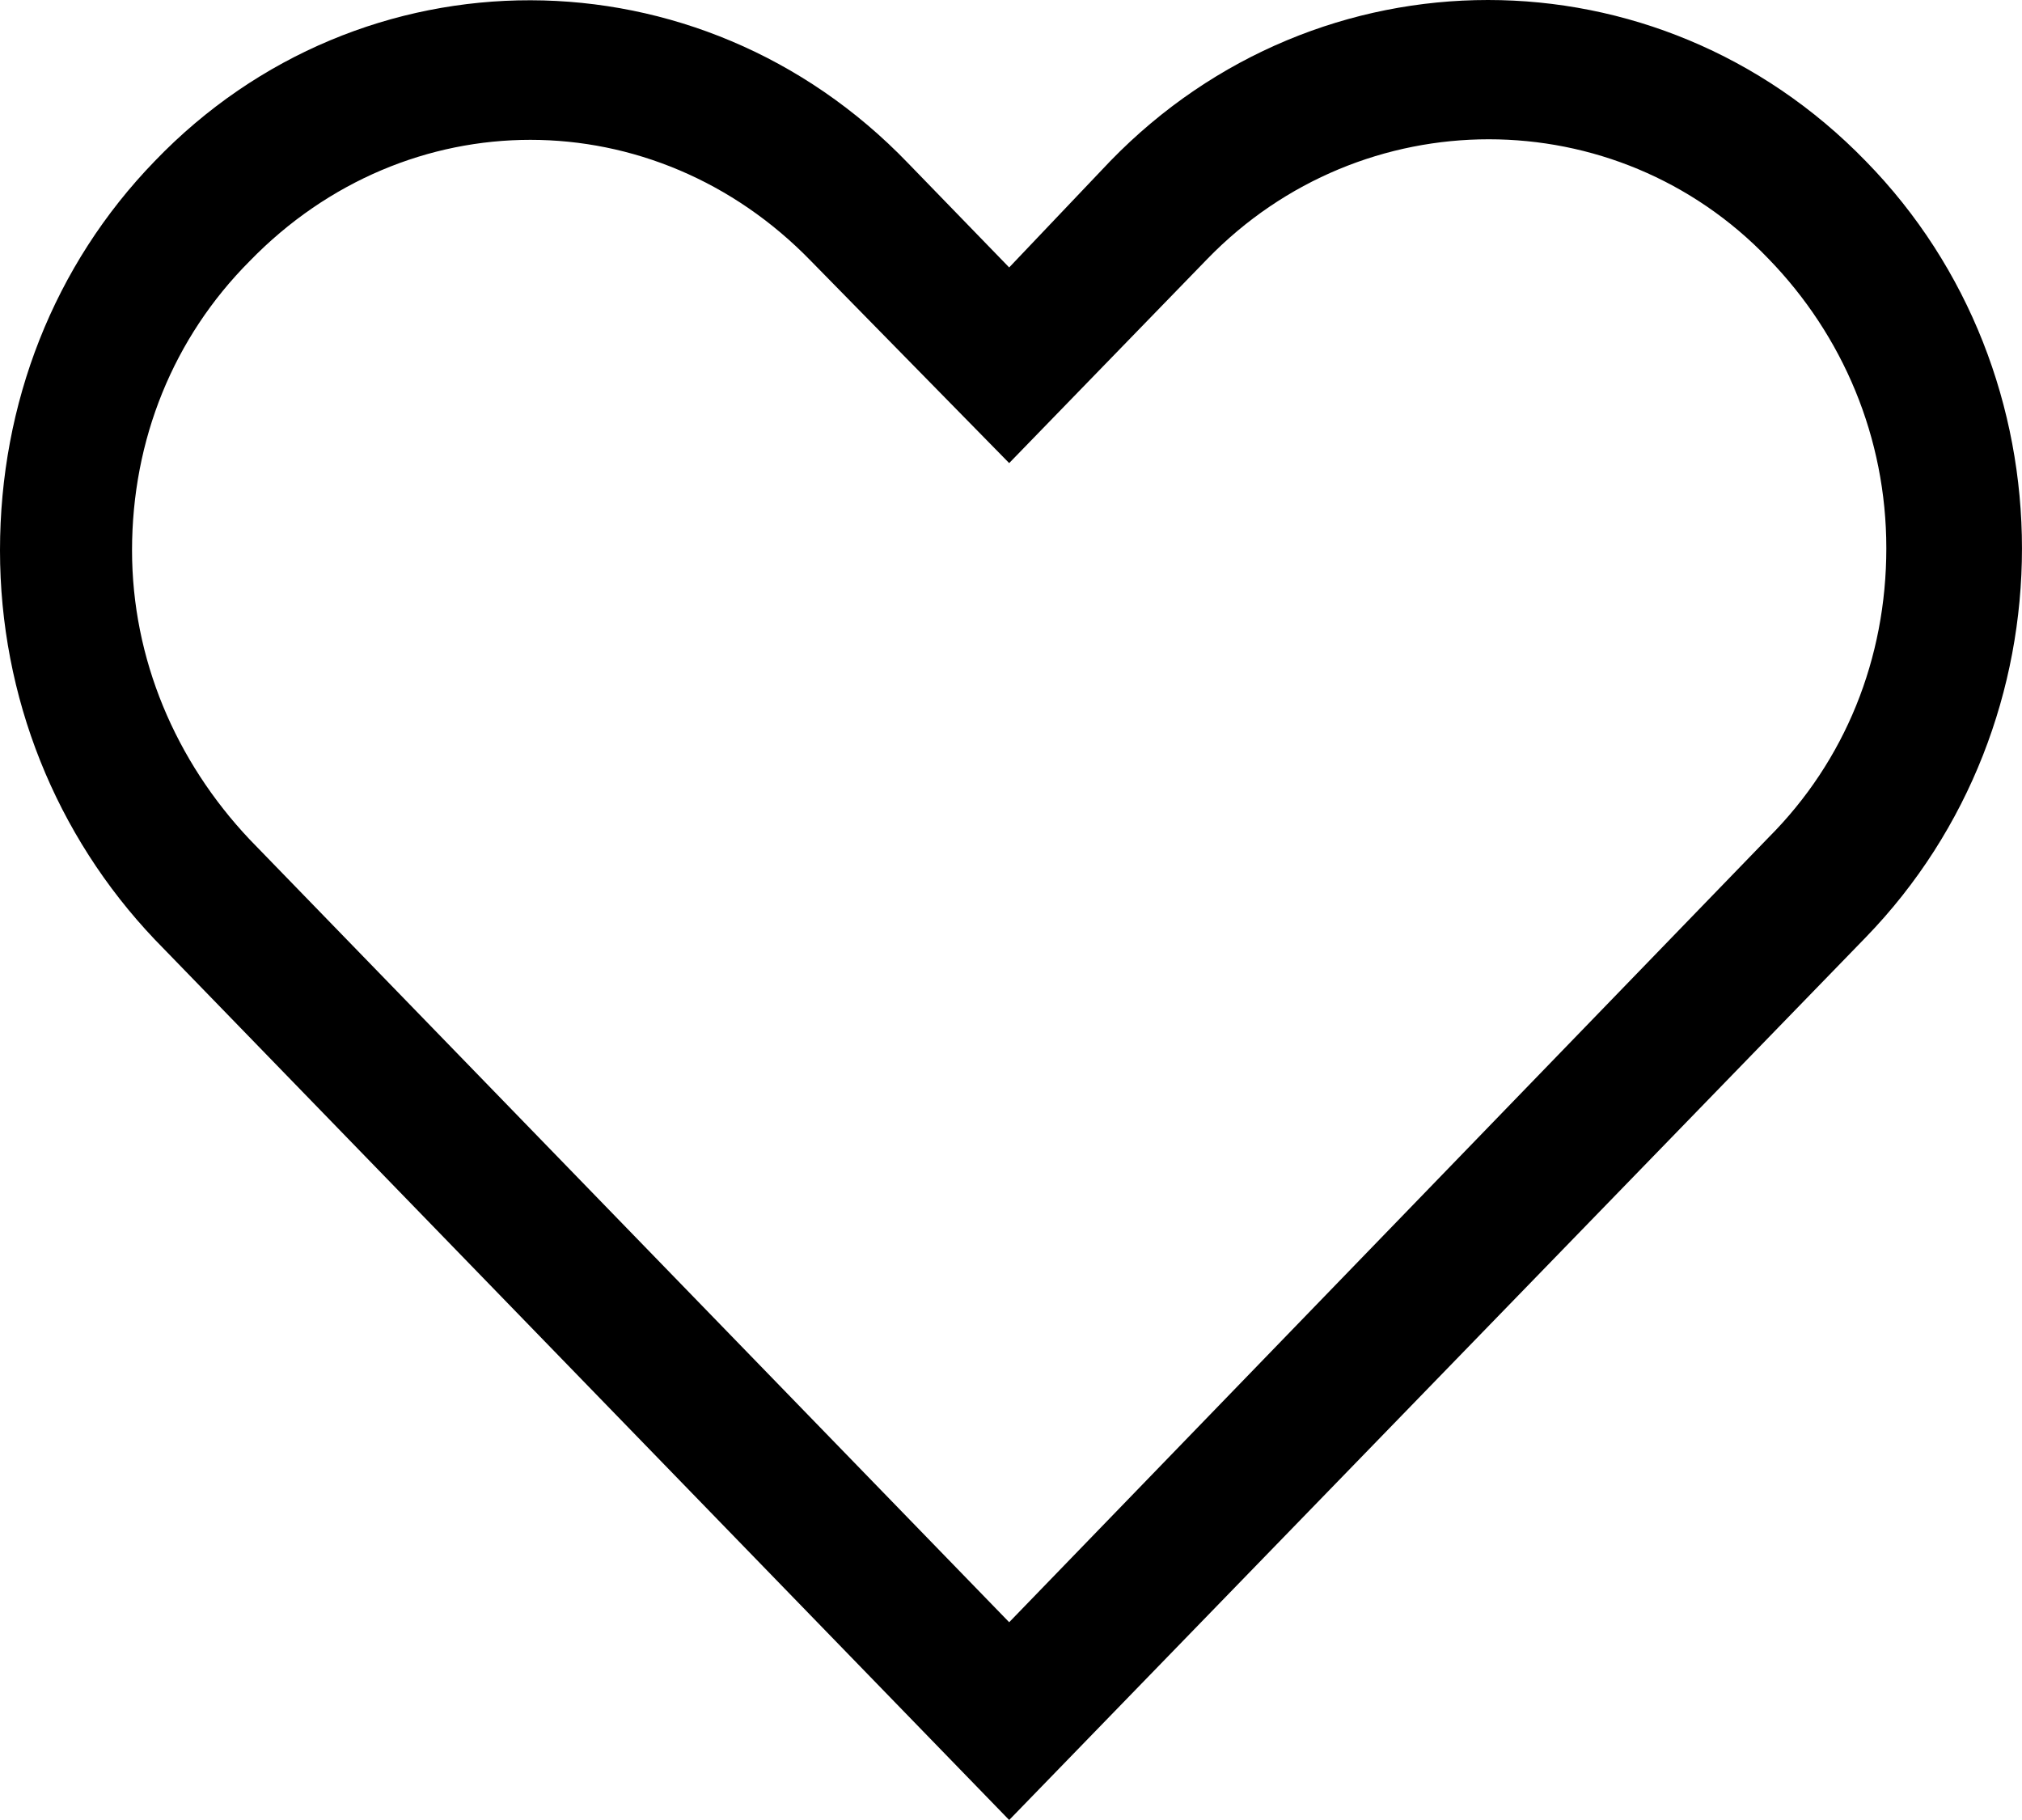
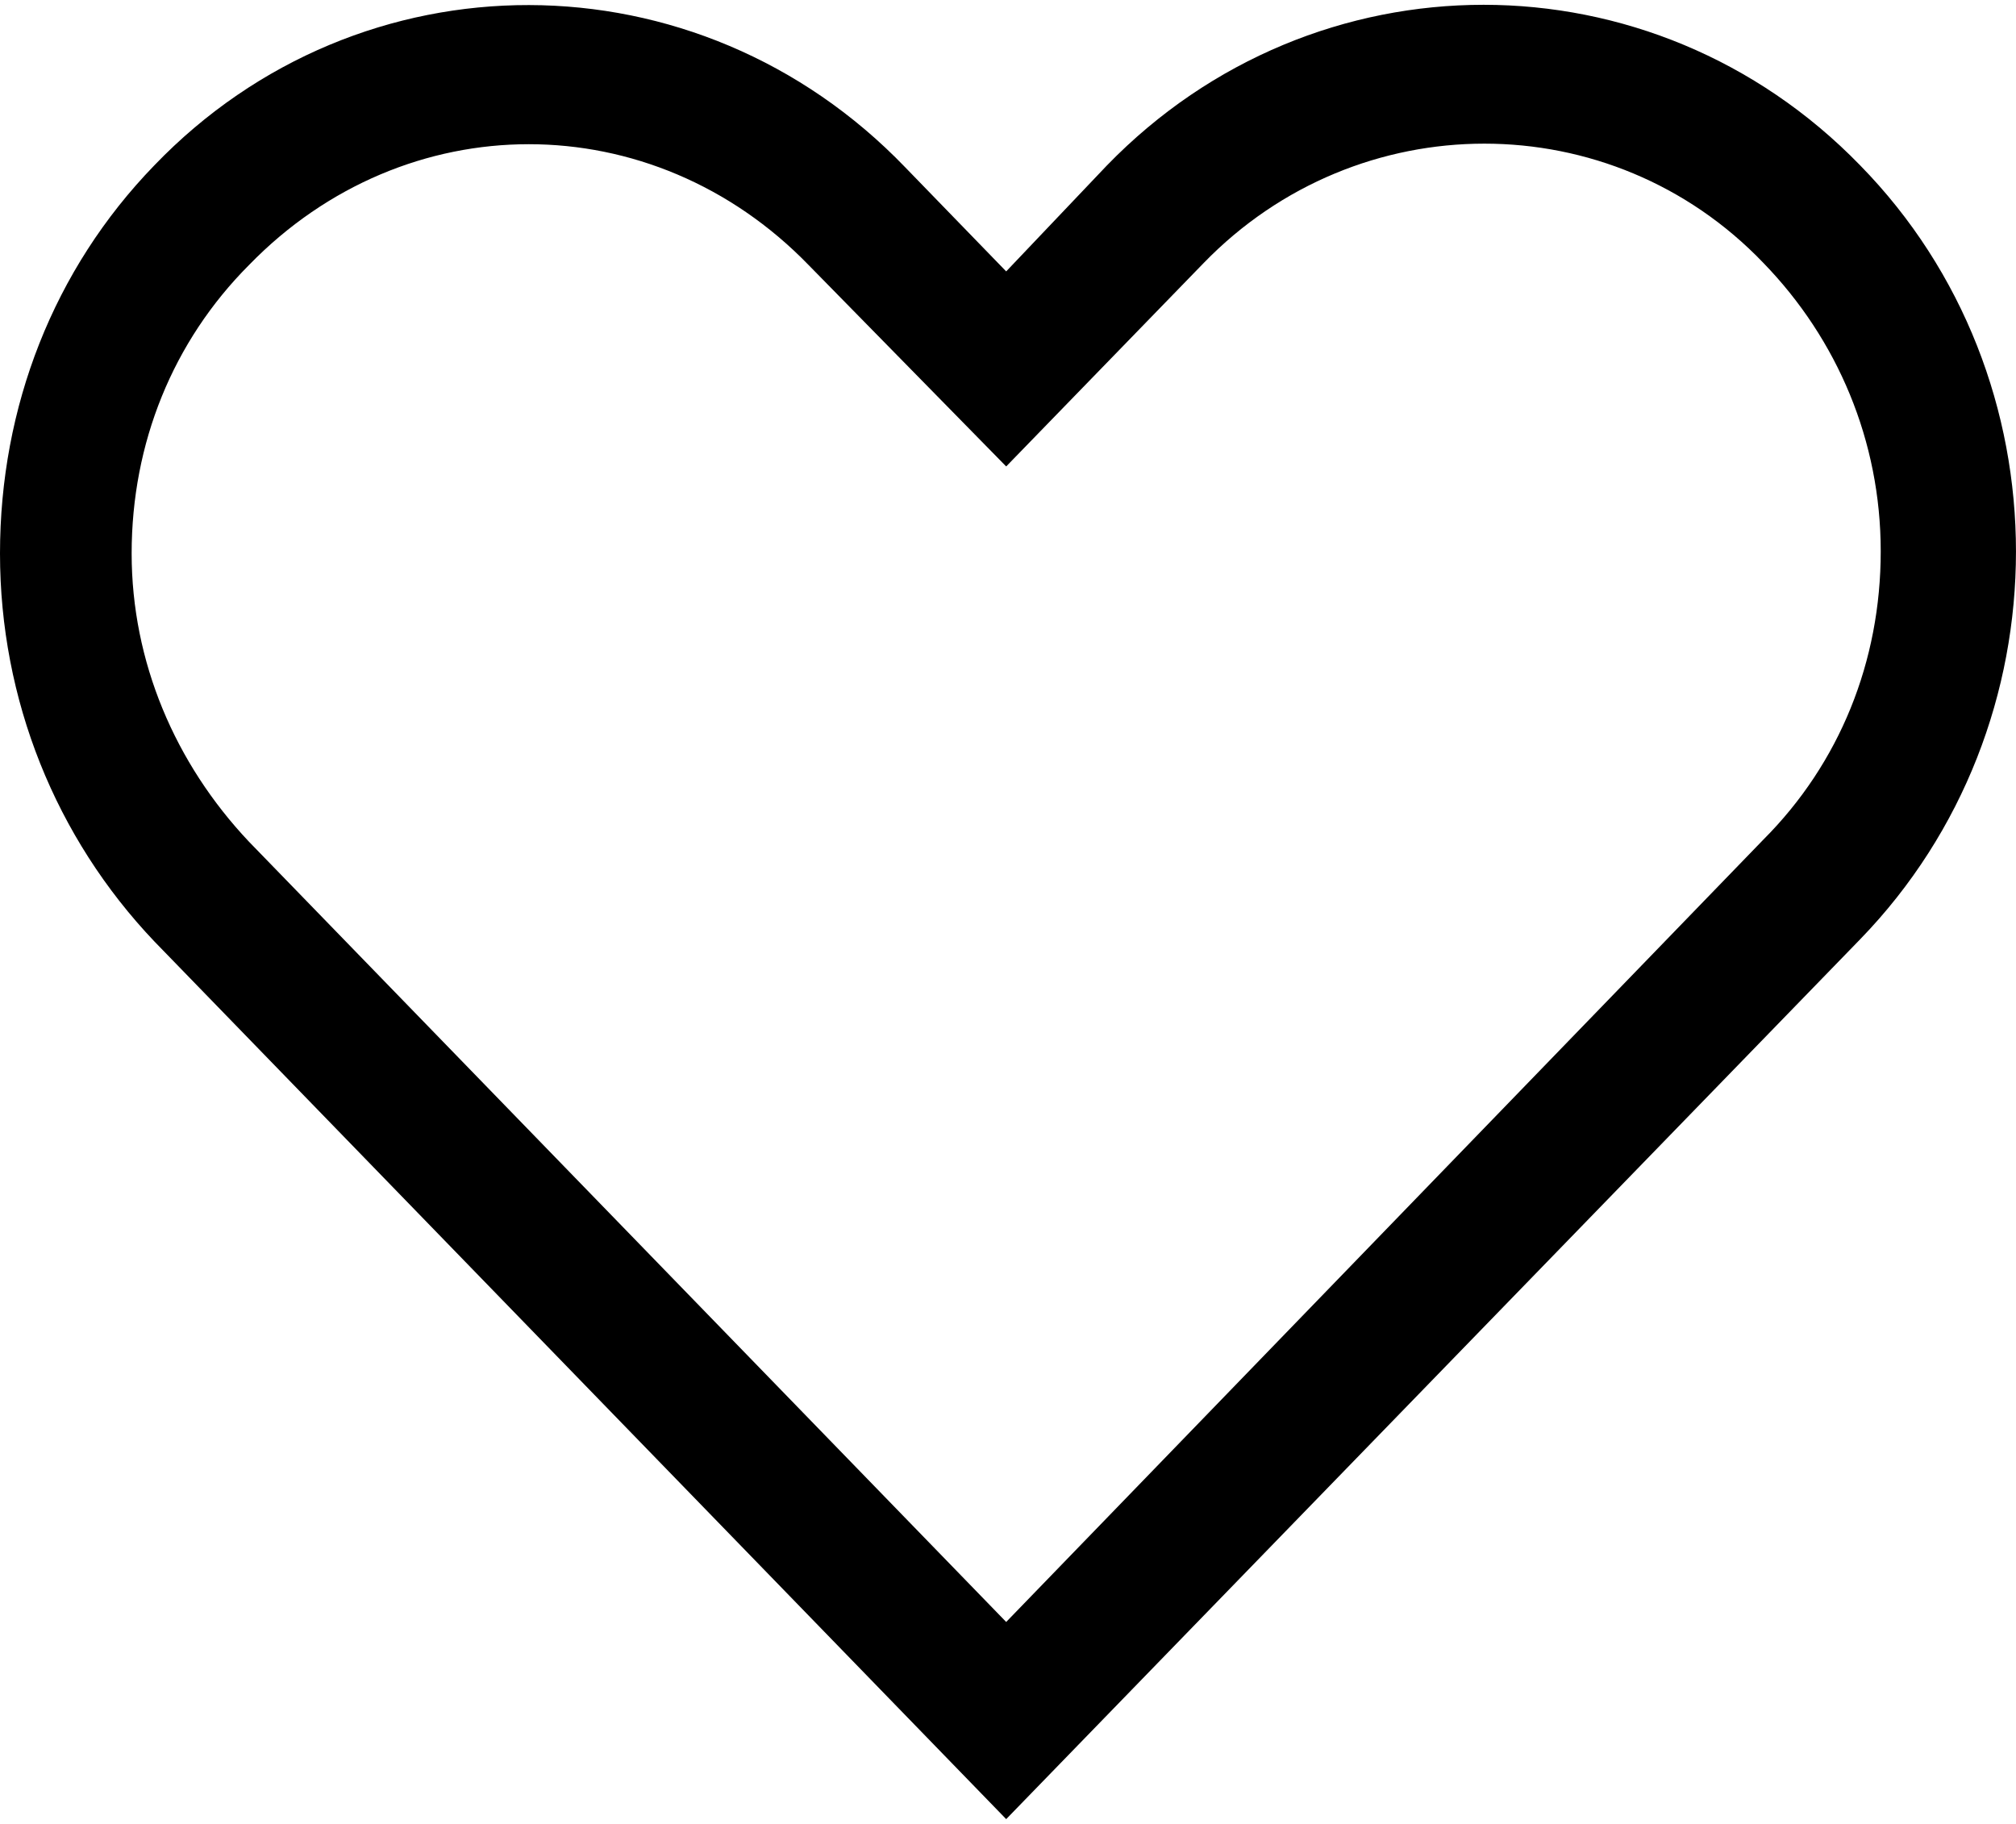
- <svg xmlns="http://www.w3.org/2000/svg" width="20" height="18" viewBox="0 0 20 18" fill="none">
+ <svg xmlns="http://www.w3.org/2000/svg" width="21" height="19" viewBox="0 0 20 18" fill="none">
  <path d="M18.454 9.271C20.515 7.146 20.515 3.697 18.454 1.593C16.392 -0.531 13.044 -0.531 10.982 1.593L9.982 2.645L8.982 1.614C6.92 -0.531 3.572 -0.531 1.531 1.593C0.531 2.624 0 3.991 0 5.443C0 6.894 0.551 8.261 1.531 9.292L9.982 18L18.454 9.271ZM1.306 5.443C1.306 4.349 1.715 3.339 2.47 2.582C3.246 1.783 4.246 1.383 5.246 1.383C6.246 1.383 7.247 1.783 8.022 2.582L9.982 4.58L11.942 2.561C13.473 0.983 15.984 0.983 17.494 2.561C18.229 3.318 18.658 4.328 18.658 5.422C18.658 6.515 18.25 7.525 17.494 8.282L9.982 16.044L2.47 8.303C1.735 7.525 1.306 6.515 1.306 5.443Z" fill="black" />
</svg>
